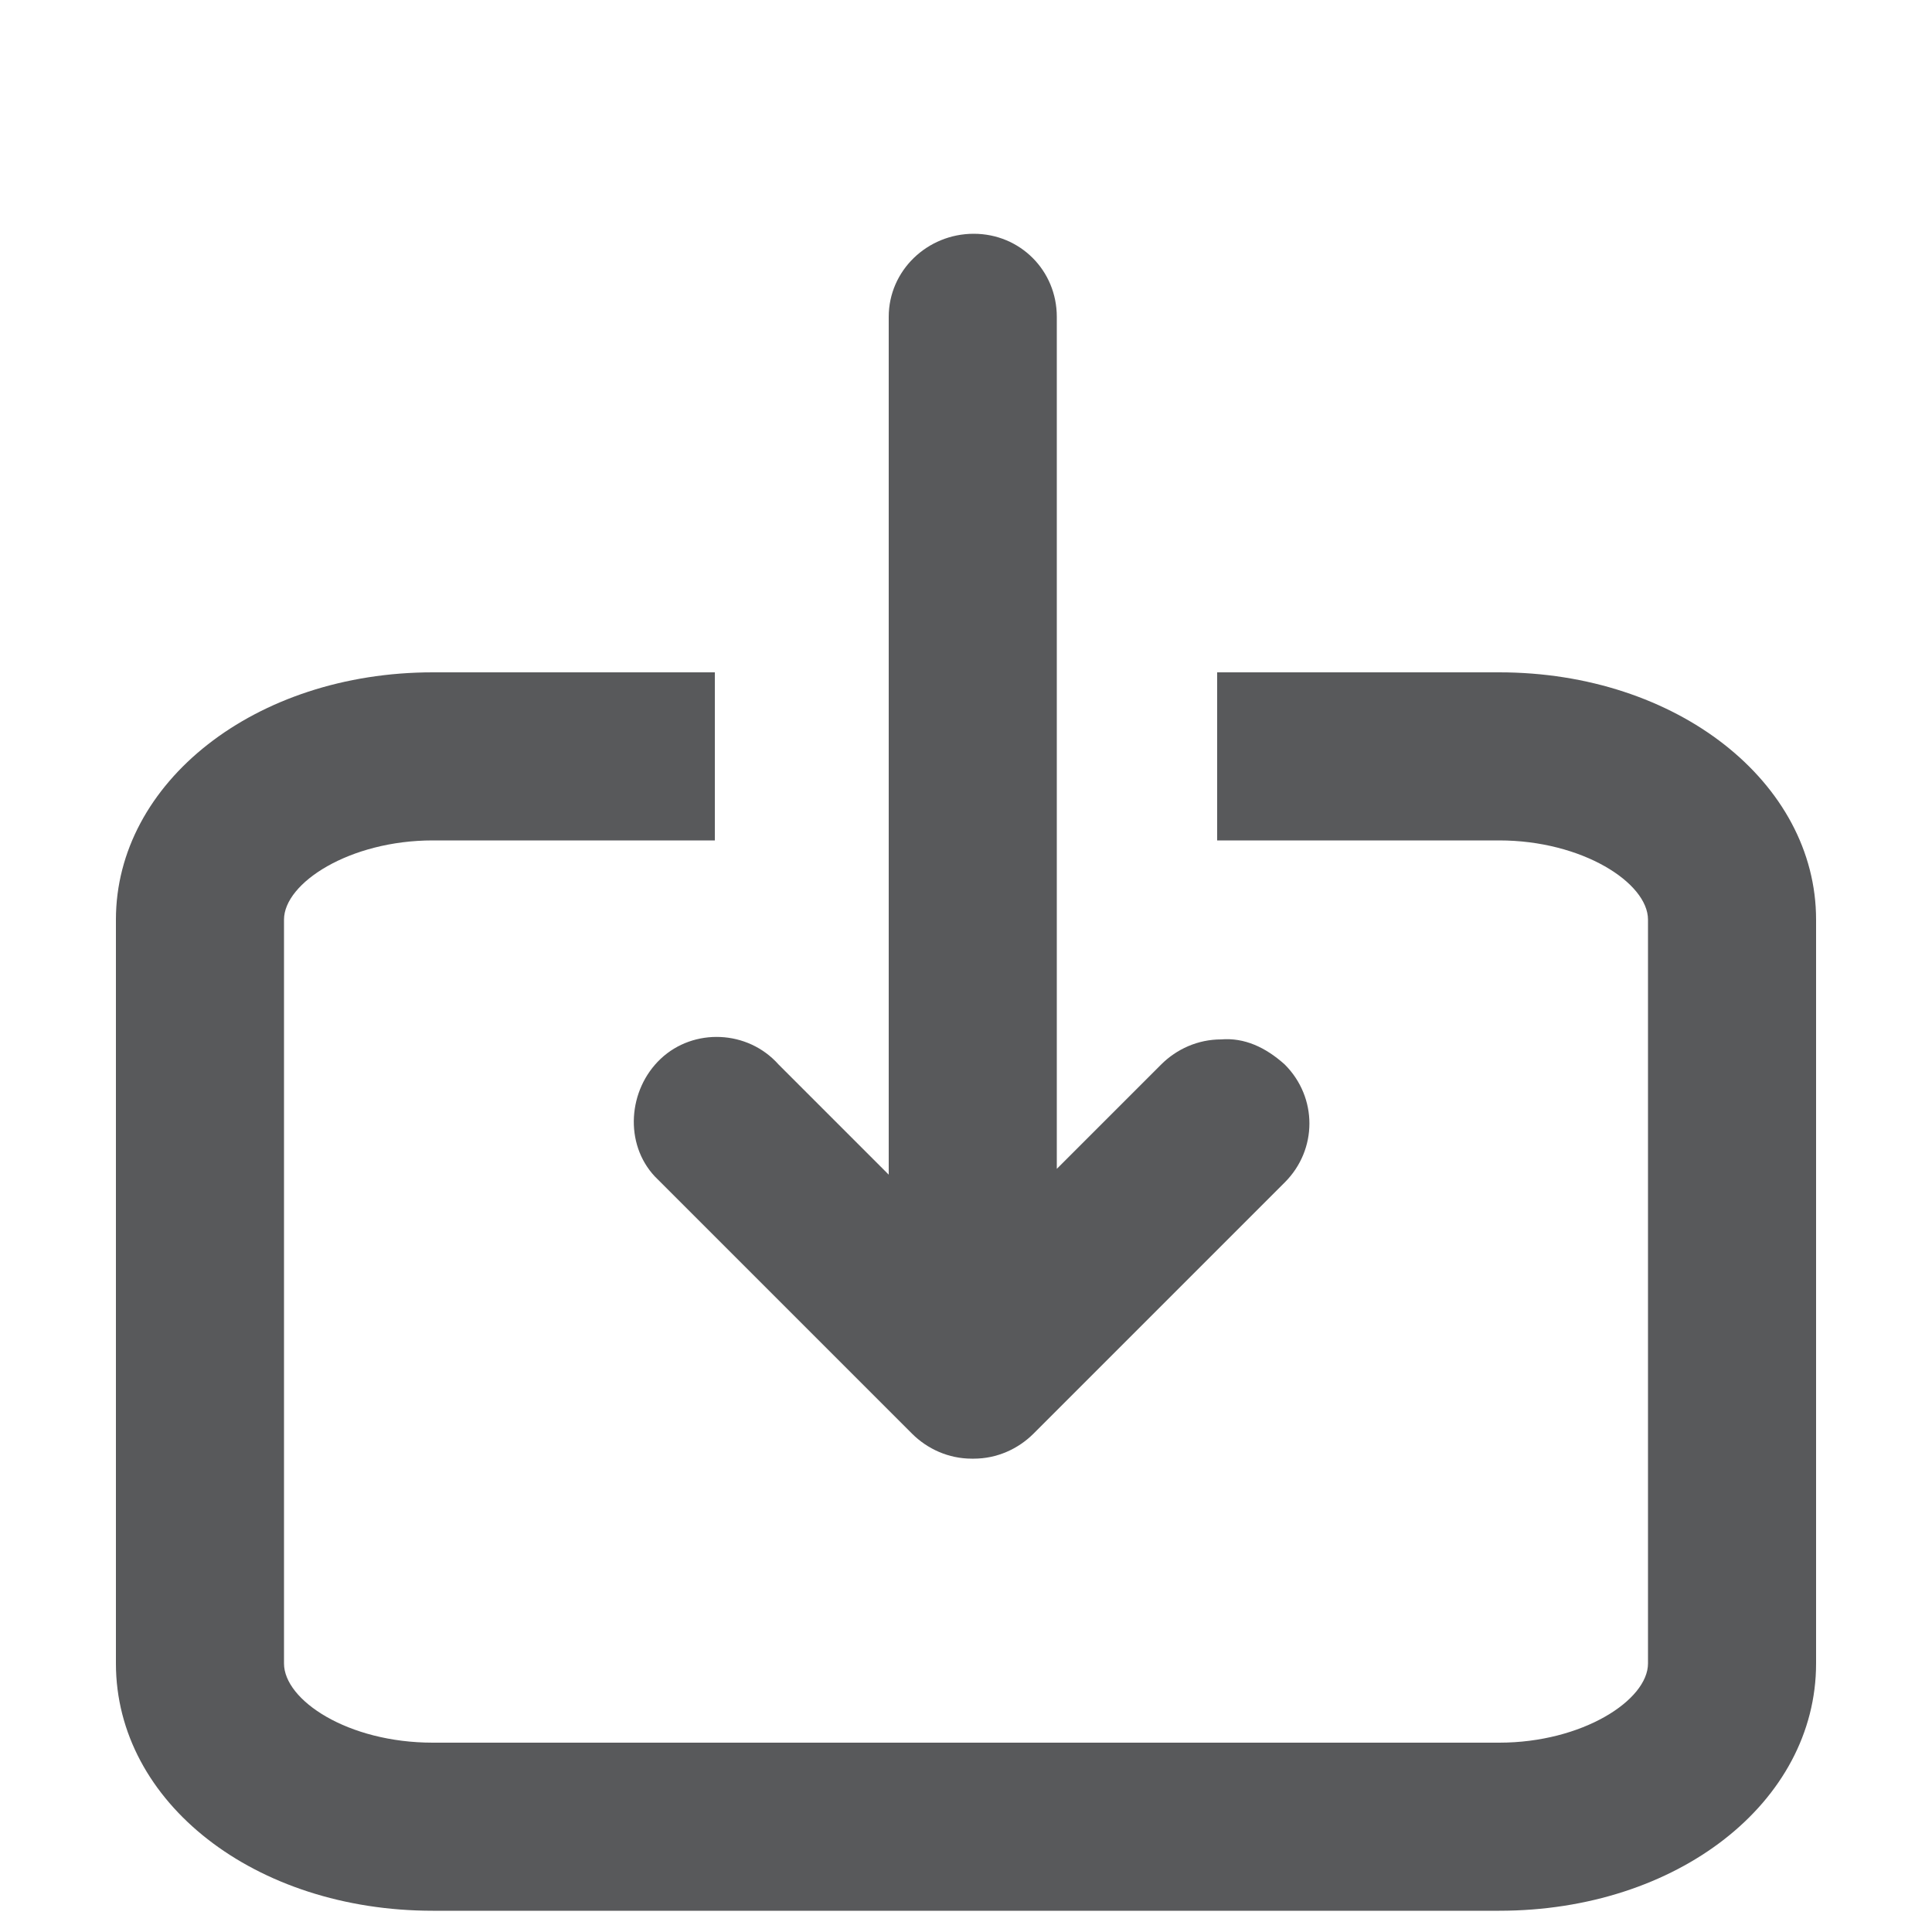
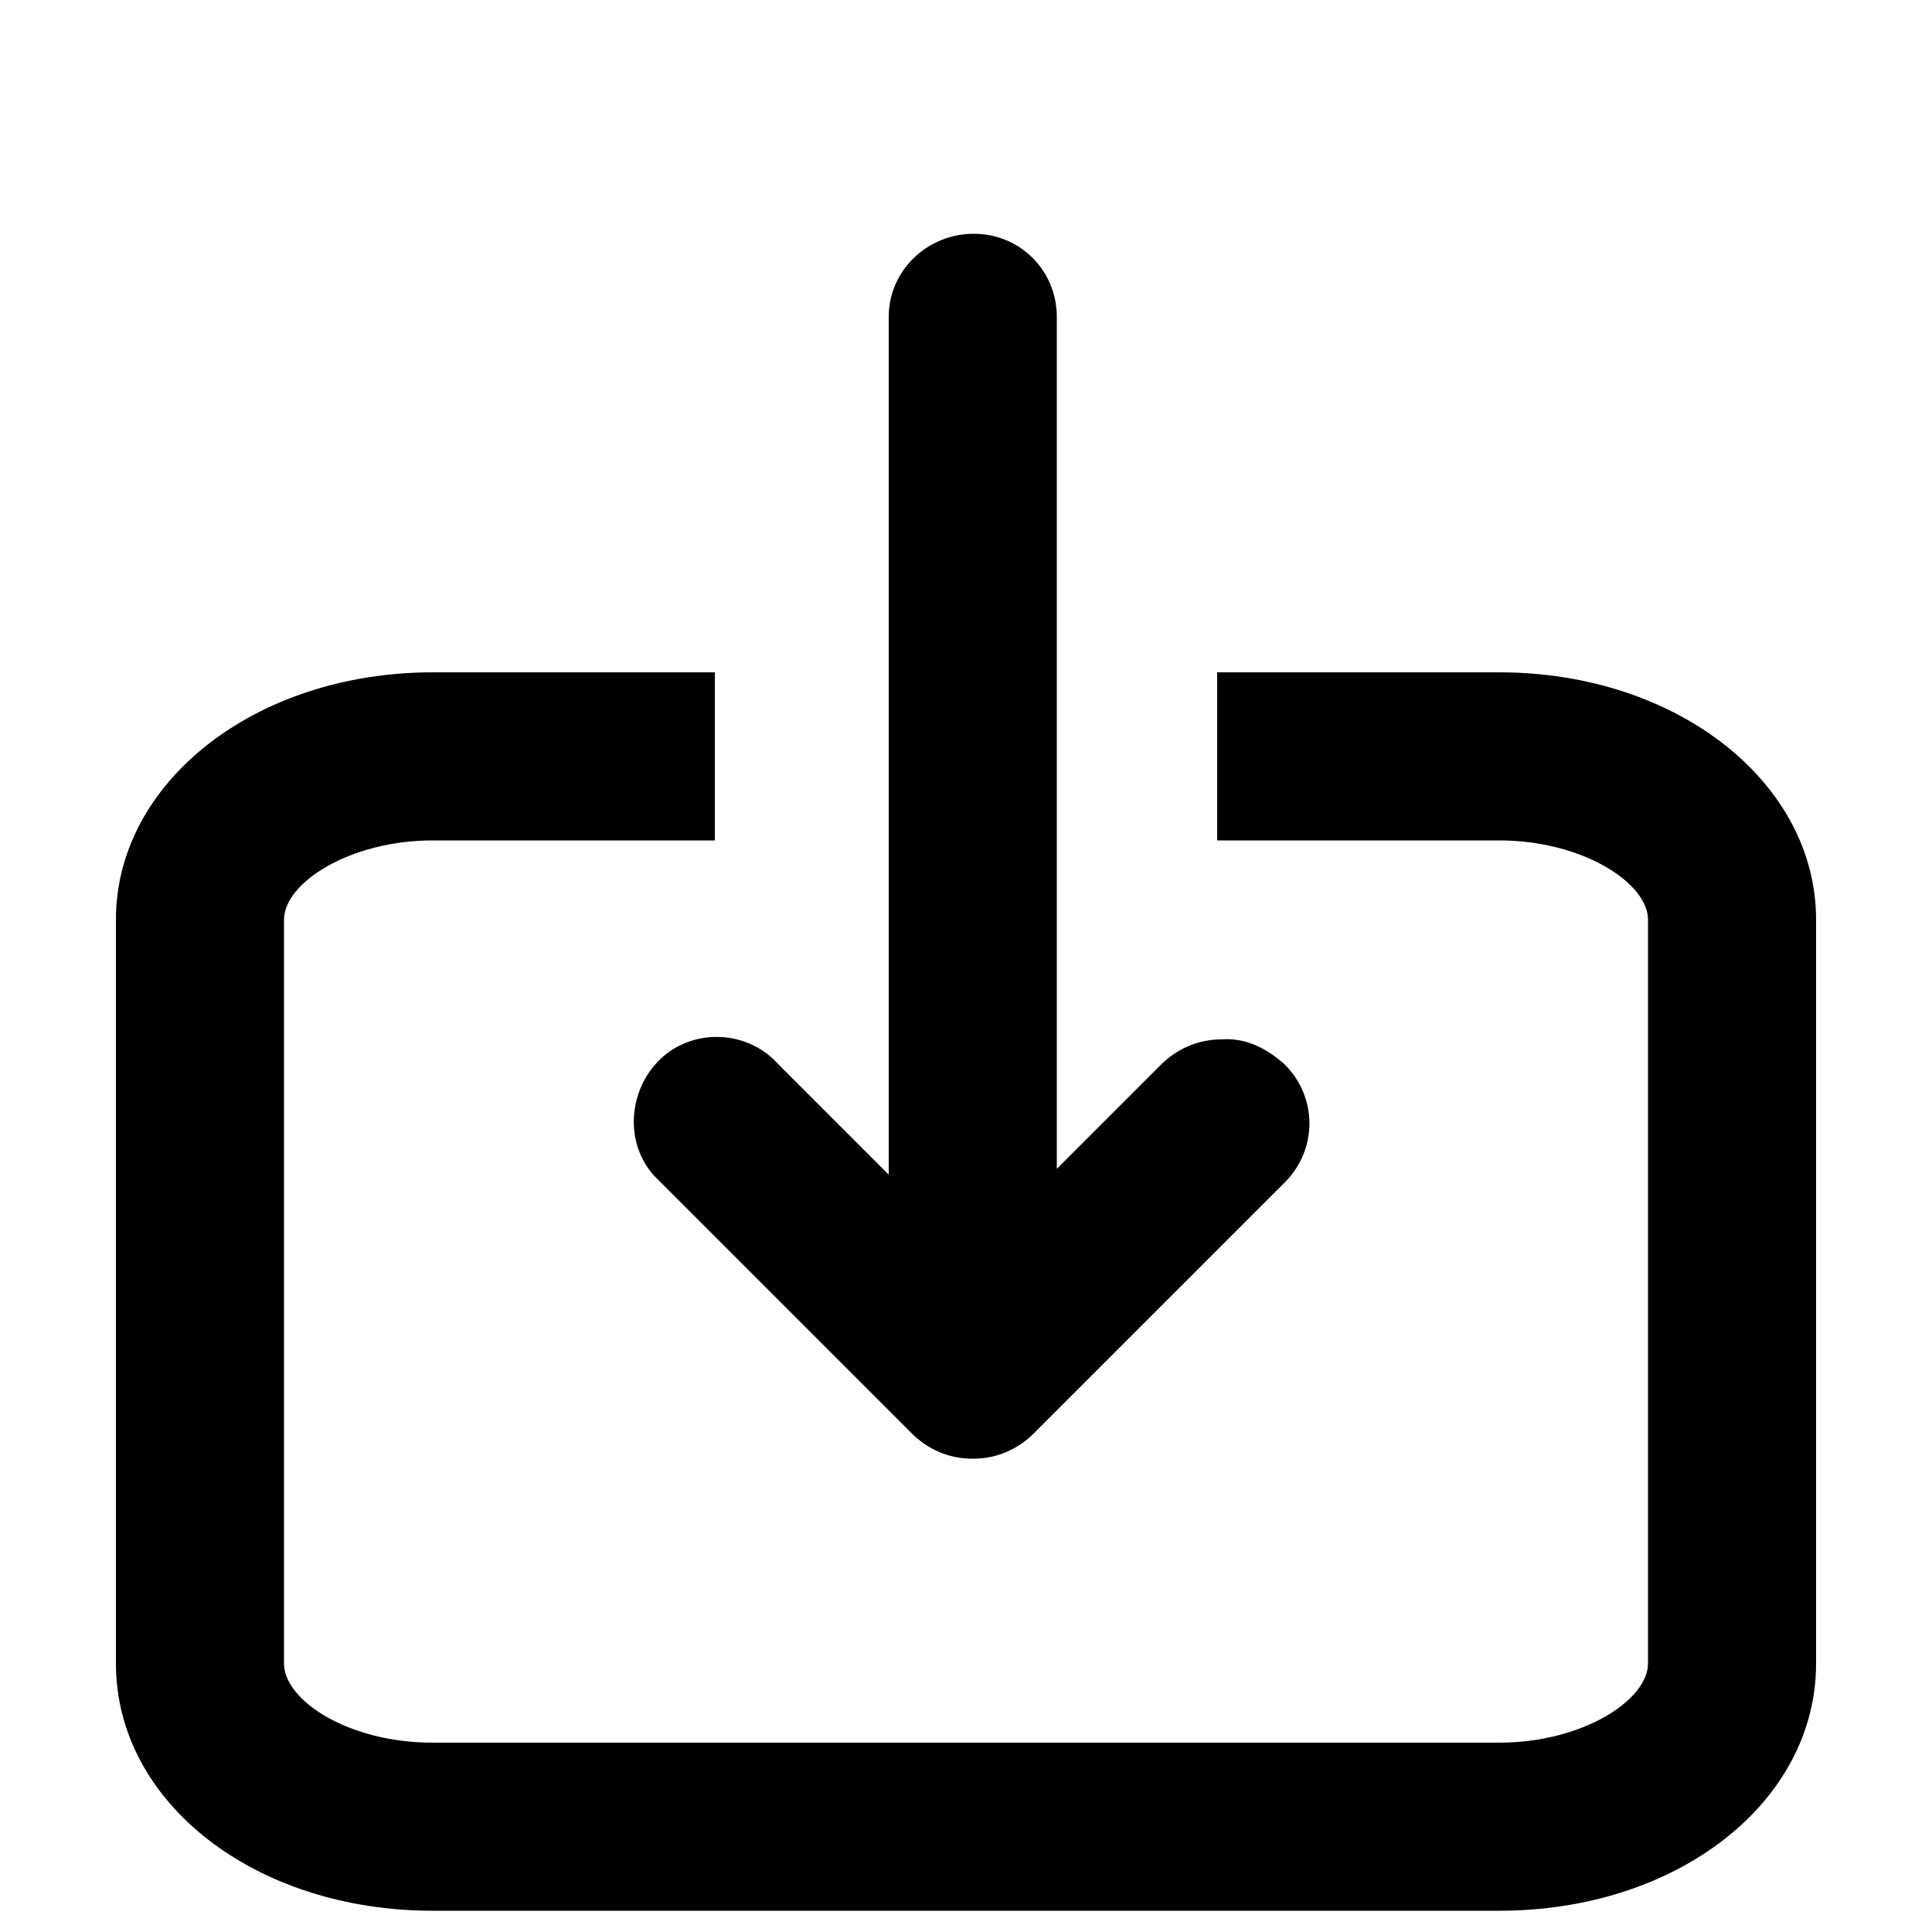
- <svg xmlns="http://www.w3.org/2000/svg" version="1.1" id="Layer_1" x="0px" y="0px" viewBox="0 0 100 100" style="enable-background:new 0 0 100 100;" xml:space="preserve">
-   <style type="text/css">
- 		.st0{fill:#58595B;}
- 	</style>
-   <g>
-     <g id="Icon">
-       <path class="st0" d="M77.6,34.8H63v8.7h14.6c4.3,0,7.7,2.2,7.7,4.1v38.5c0,1.9-3.4,4.1-7.7,4.1H22.4c-4.4,0-7.7-2.2-7.7-4.1V47.6c0-1.9,3.4-4.1,7.7-4.1H37v-8.7H22.4C13.2,34.8,6,40.5,6,47.6v38.5c0,7.2,7.2,12.8,16.4,12.8h55.2c9.2,0,16.4-5.6,16.4-12.8V47.6C94,40.5,86.8,34.8,77.6,34.8z" />
-       <path class="st0" d="M63.2,53.8c-1.2,0-2.3,0.5-3.1,1.3l-5.4,5.4V16.4c0-2.4-1.9-4.3-4.3-4.3S46,14,46,16.4c0,0,0,0,0,0v44.4l-5.7-5.7c-1.6-1.8-4.4-1.9-6.1-0.3s-1.9,4.4-0.3,6.1c0.1,0.1,0.2,0.2,0.3,0.3l13,13c0.8,0.8,1.9,1.3,3.1,1.3h0.1c1.2,0,2.3-0.5,3.1-1.3l13-13c1.7-1.7,1.7-4.4,0-6.1C65.5,54.2,64.4,53.7,63.2,53.8L63.2,53.8z" />
-     </g>
+ <svg xmlns="http://www.w3.org/2000/svg" viewBox="0 0 100 100">
+   <g id="export">
+     <path d="M77.6,34.8H63v8.7h14.6c4.3,0,7.7,2.2,7.7,4.1v38.5c0,1.9-3.4,4.1-7.7,4.1H22.4c-4.4,0-7.7-2.2-7.7-4.1V47.6c0-1.9,3.4-4.1,7.7-4.1H37v-8.7H22.4C13.2,34.8,6,40.5,6,47.6v38.5c0,7.2,7.2,12.8,16.4,12.8h55.2c9.2,0,16.4-5.6,16.4-12.8V47.6C94,40.5,86.8,34.8,77.6,34.8z" />
+     <path d="M63.2,53.8c-1.2,0-2.3,0.5-3.1,1.3l-5.4,5.4V16.4c0-2.4-1.9-4.3-4.3-4.3S46,14,46,16.4c0,0,0,0,0,0v44.4l-5.7-5.7c-1.6-1.8-4.4-1.9-6.1-0.3s-1.9,4.4-0.3,6.1c0.1,0.1,0.2,0.2,0.3,0.3l13,13c0.8,0.8,1.9,1.3,3.1,1.3h0.1c1.2,0,2.3-0.5,3.1-1.3l13-13c1.7-1.7,1.7-4.4,0-6.1C65.5,54.2,64.4,53.7,63.2,53.8L63.2,53.8z" />
  </g>
</svg>
